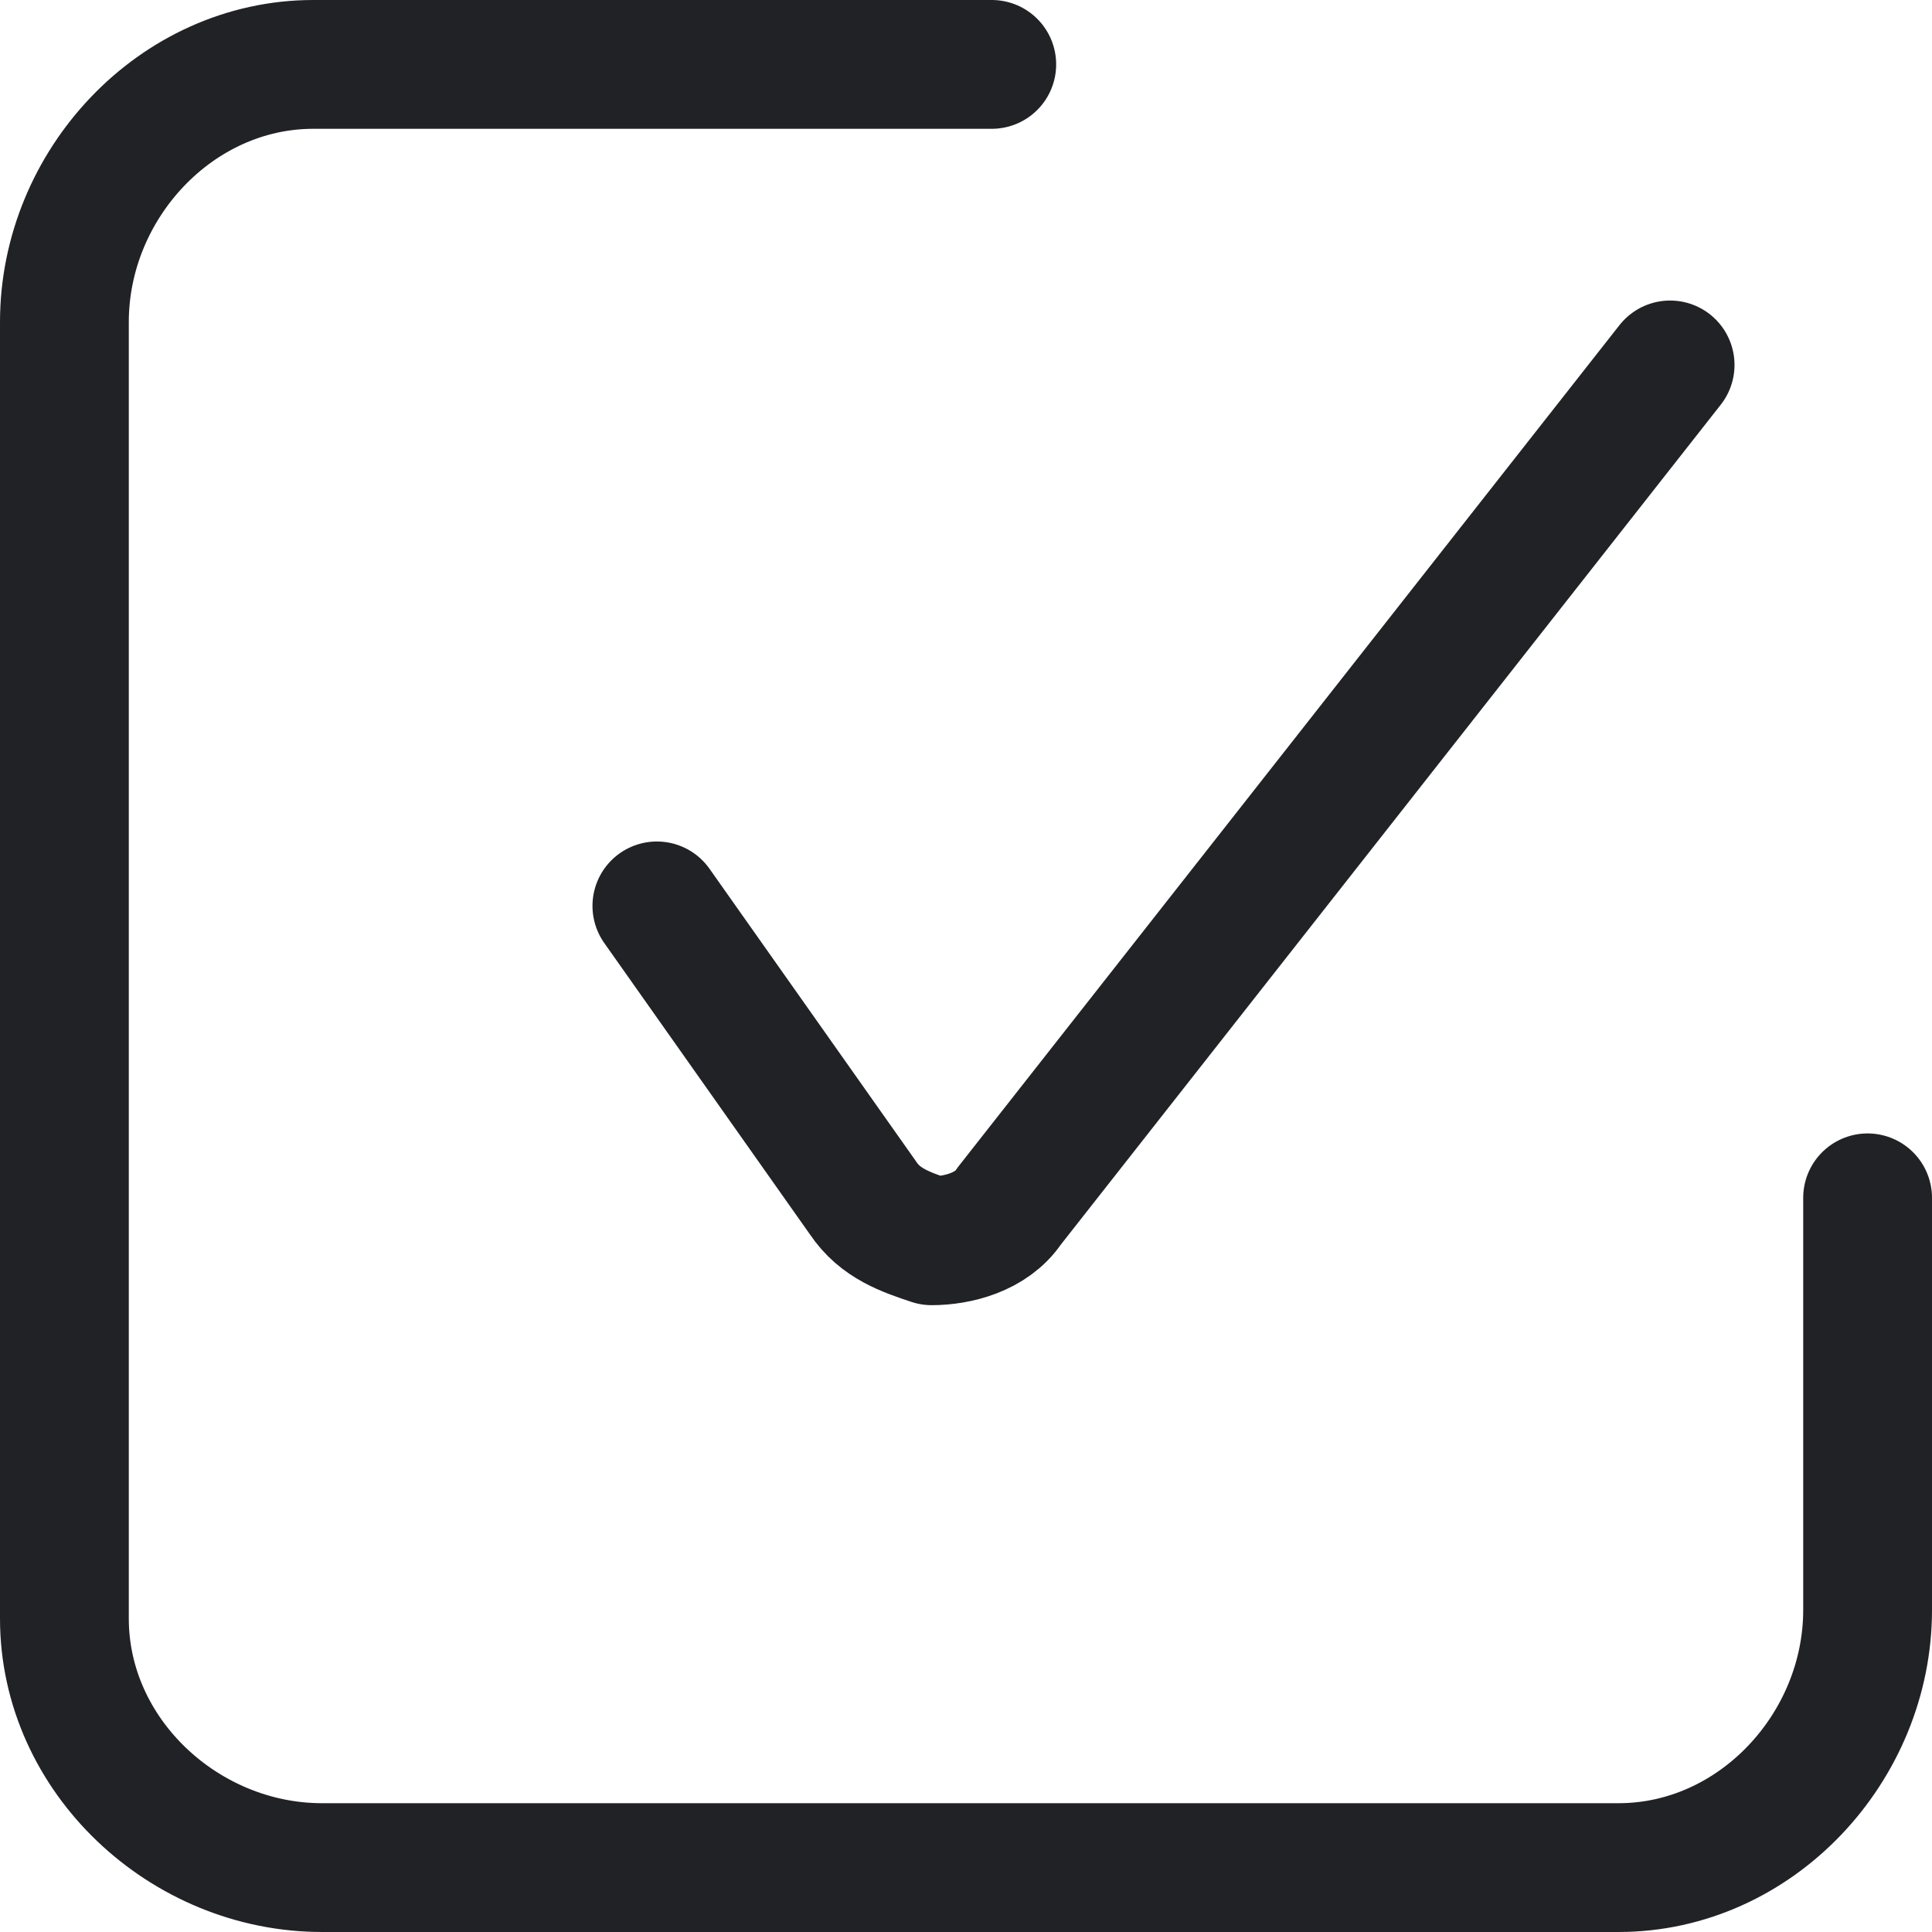
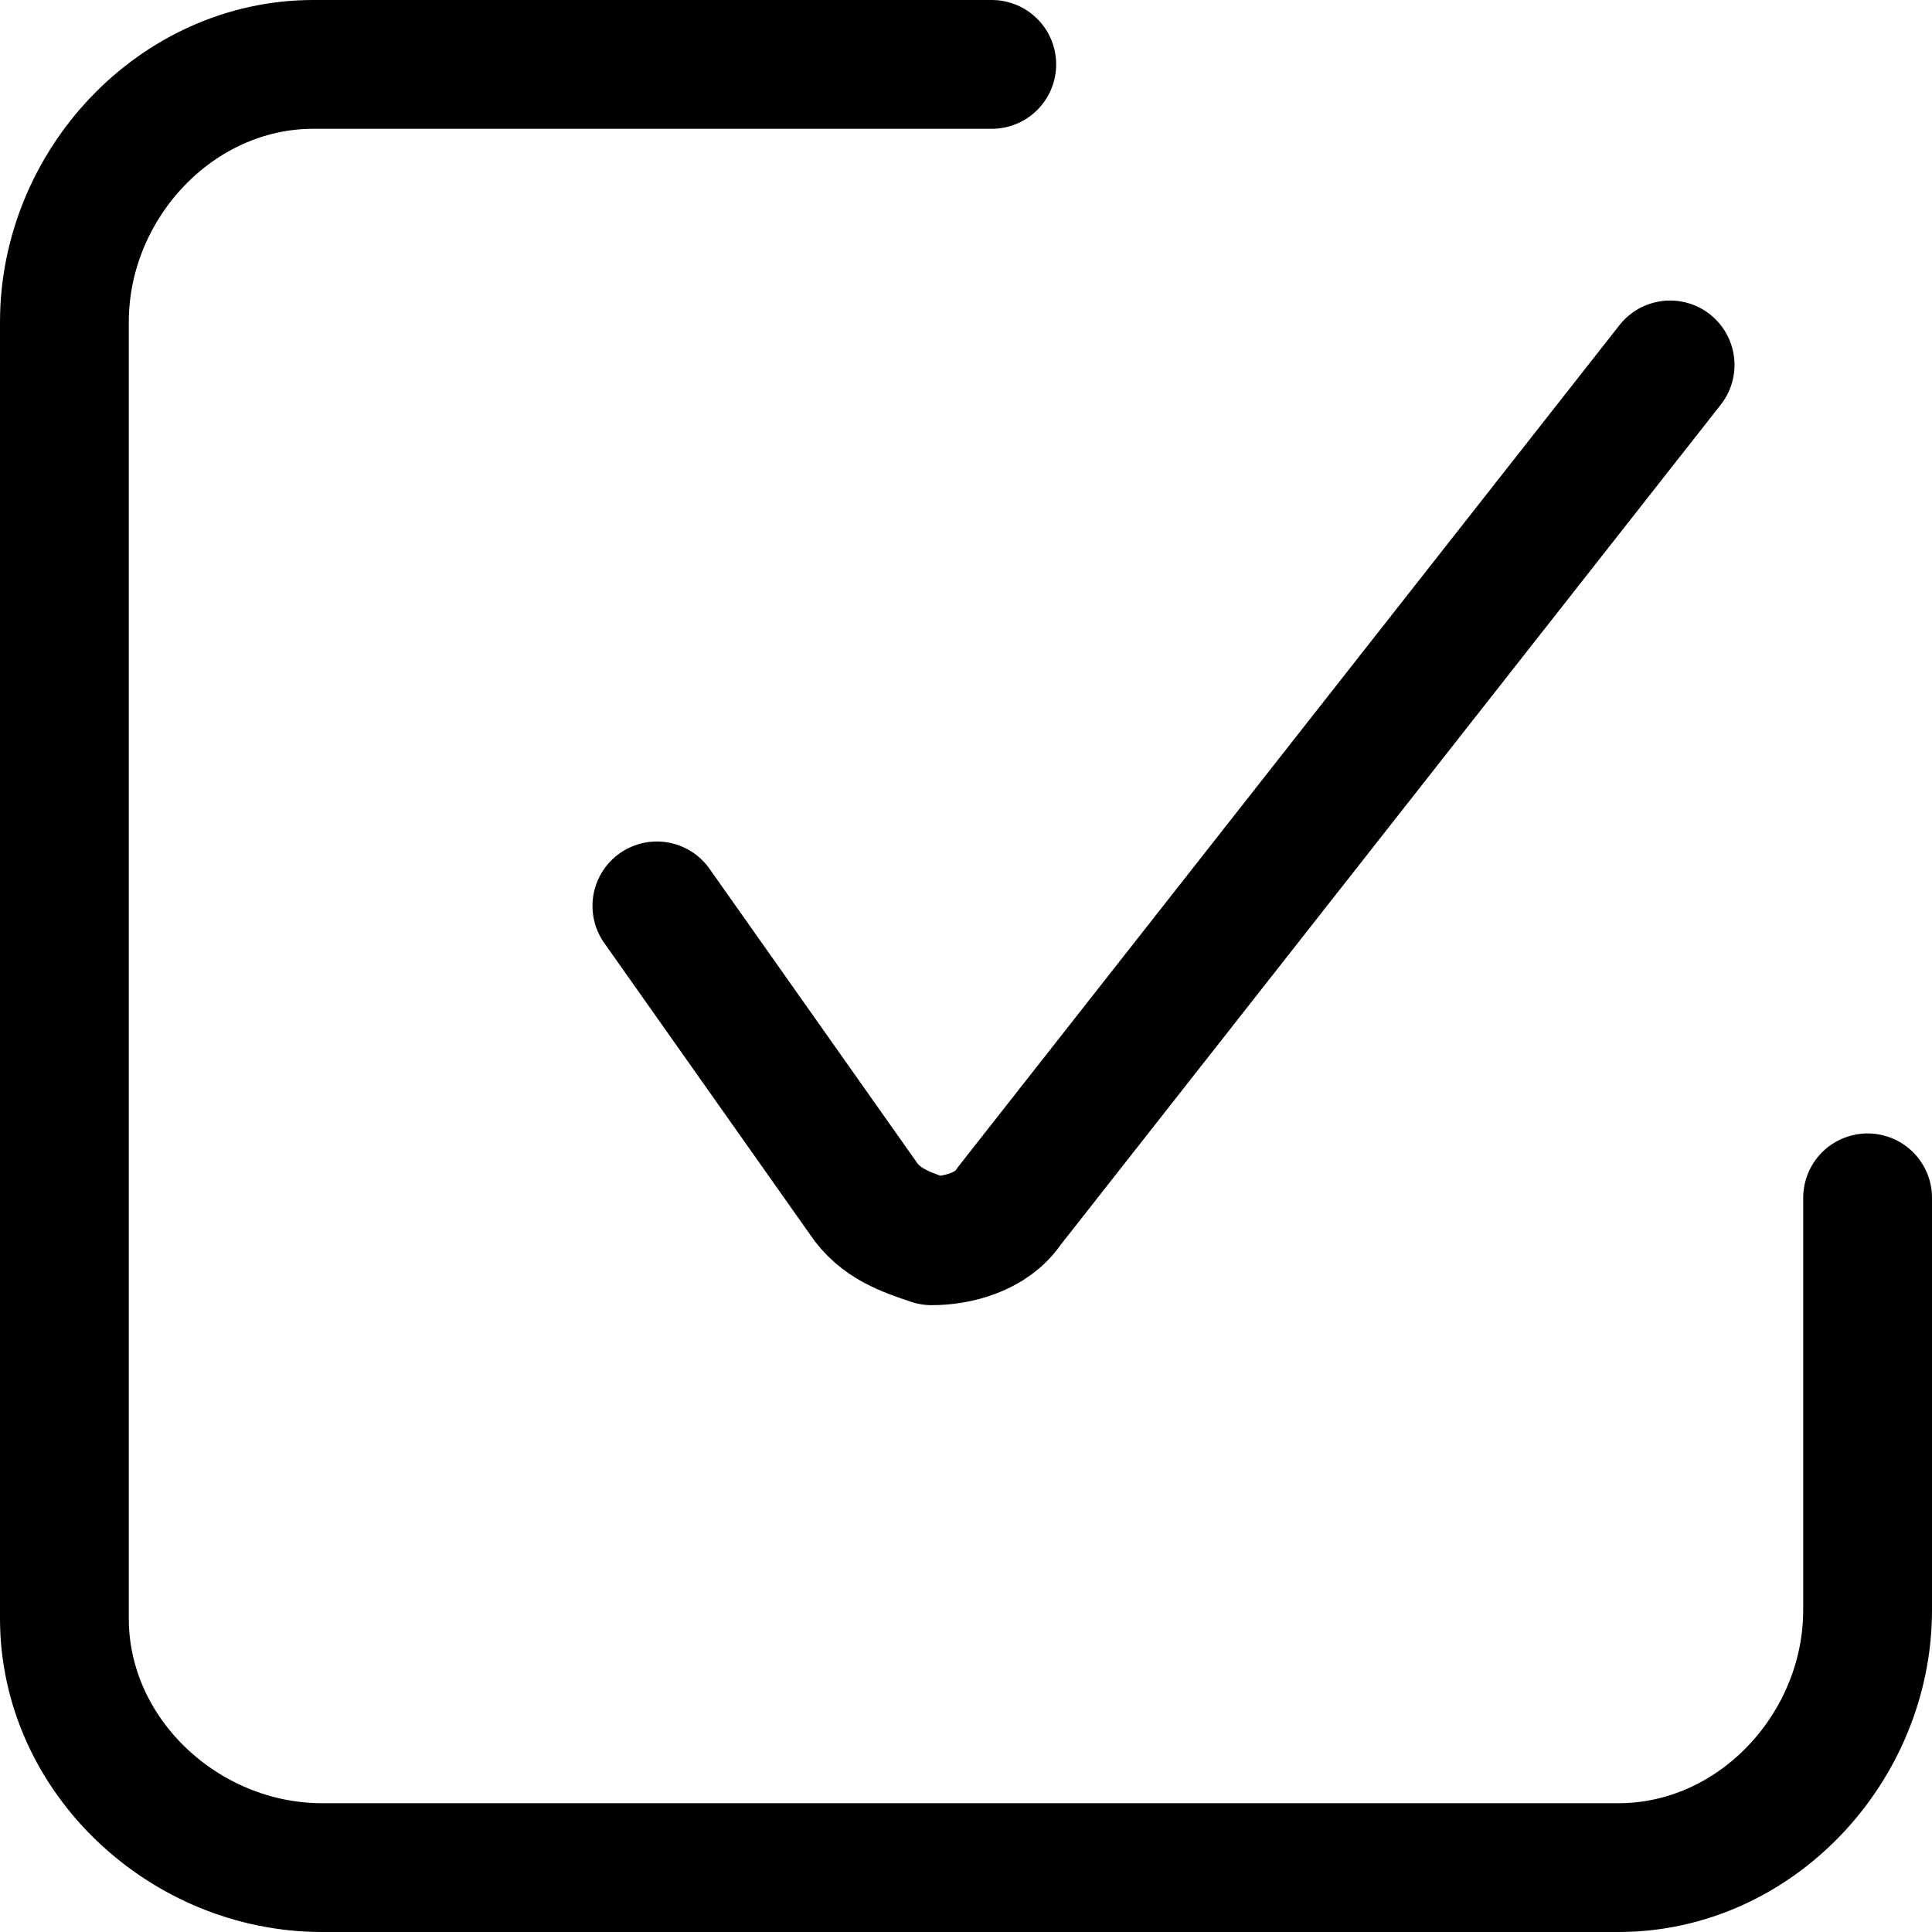
<svg xmlns="http://www.w3.org/2000/svg" version="1.1" id="Layer_1" x="0" y="0" viewBox="0 0 22.5 22.5" xml:space="preserve">
-   <style>.st0{fill:none;stroke:#212225;stroke-width:1.5;stroke-linecap:round;stroke-linejoin:round}</style>
+   <style>.st0{fill:none;stroke:currentColor;stroke-width:1.5;stroke-linecap:round;stroke-linejoin:round}</style>
  <g id="Vote" transform="translate(-393.05 -1167.55)">
    <path id="Shape_1754" class="st0" d="M400.7 1178.1l2.4 3.4c.2.3.5.4.8.5.3 0 .7-.1.9-.4l7.7-9.8" />
    <path id="Shape_1764" class="st0" d="M414.8 1181.5v4.8c0 1.6-1.3 3-2.9 3h-15.1c-1.6 0-3-1.3-3-2.9v-15.1c0-1.6 1.3-3 2.9-3h7.9" />
  </g>
</svg>
